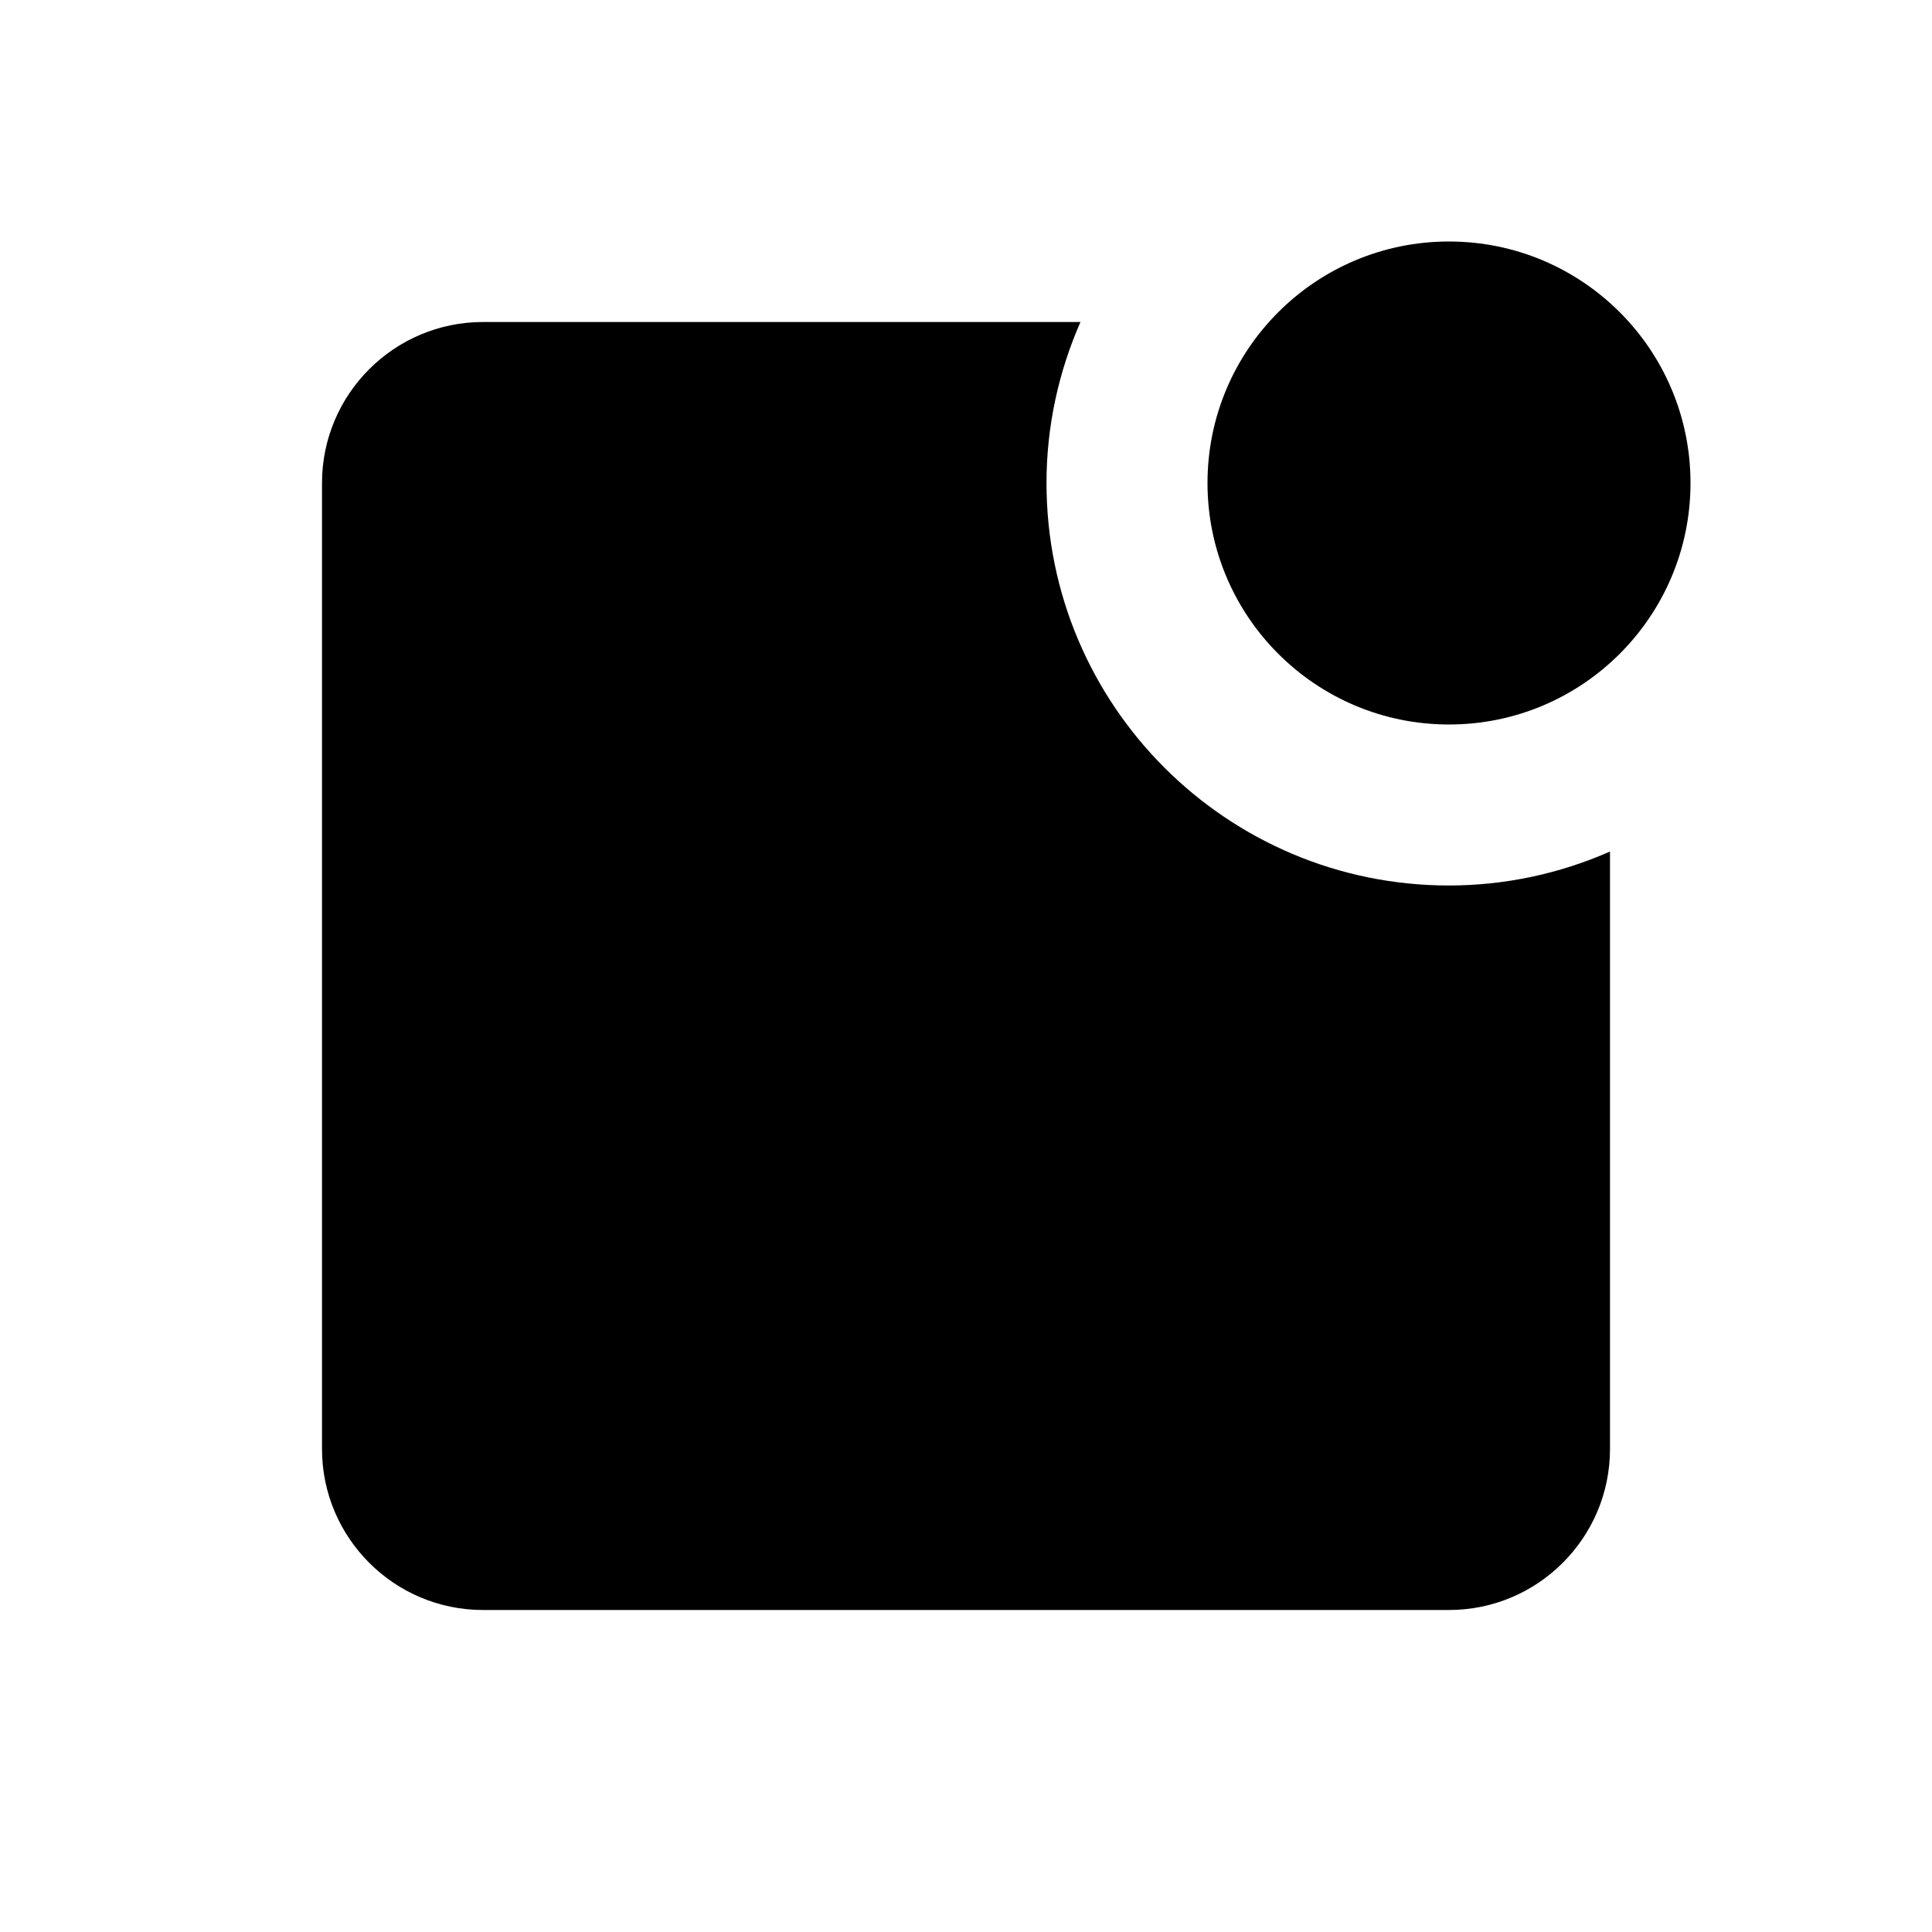
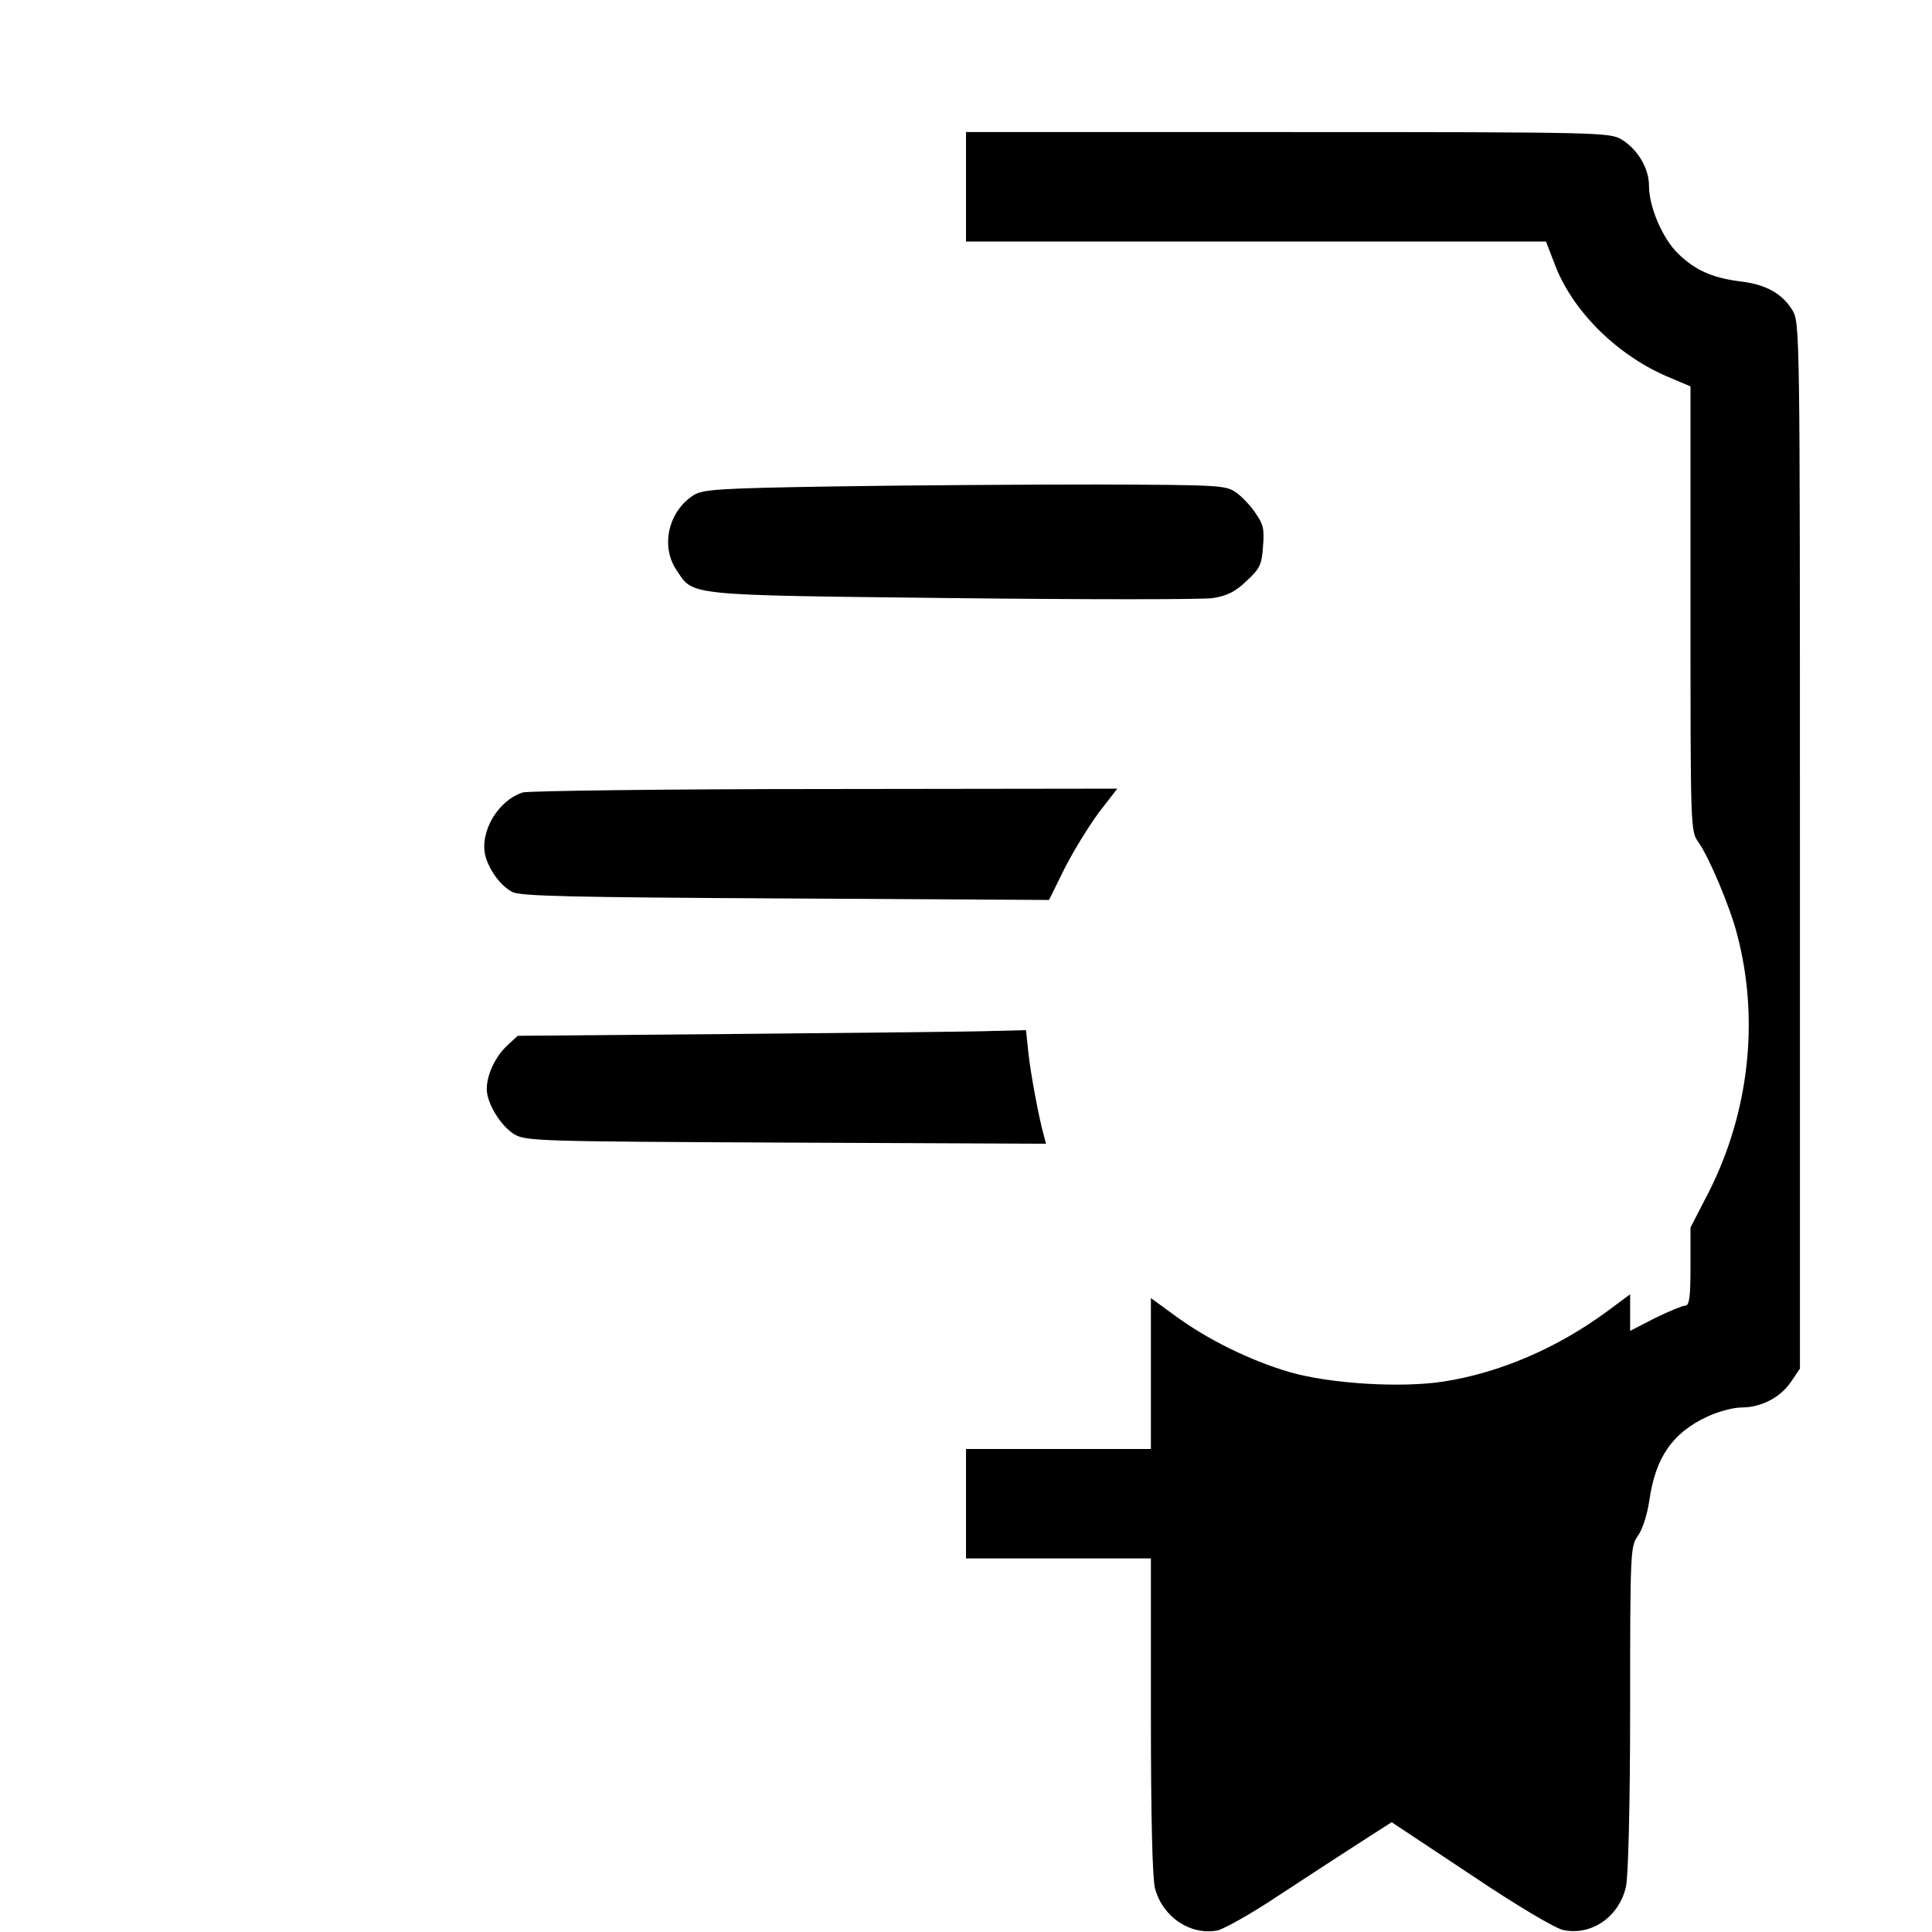
- <svg xmlns="http://www.w3.org/2000/svg" viewBox="0 0 24 24" style="fill: rgba(0, 0, 0, 1);transform: ;msFilter:;">
-   <circle cx="18" cy="6" r="3" />
-   <path d="M13 6c0-.712.153-1.387.422-2H6c-1.103 0-2 .897-2 2v12c0 1.103.897 2 2 2h12c1.103 0 2-.897 2-2v-7.422A4.962 4.962 0 0 1 18 11a5 5 0 0 1-5-5z" />
+ <svg xmlns="http://www.w3.org/2000/svg" version="1.0" width="512pt" height="512pt" viewBox="0 0 512 512" preserveAspectRatio="xMidYMid meet">
+   <g transform="translate(0,512) scale(0.1,-0.1)" fill="#000000" stroke="none">
+     <path d="M2560 4625 l0 -145 769 0 768 0 22 -57 c45 -123 161 -240 295 -299 l66 -28 0 -589 c0 -585 0 -589 21 -619 28 -39 85 -174 103 -246 59 -225 31 -470 -75 -680 l-49 -95 0 -104 c0 -81 -3 -103 -14 -103 -7 0 -43 -15 -80 -33 l-66 -34 0 49 0 48 -62 -46 c-132 -97 -284 -162 -431 -185 -113 -18 -304 -6 -410 25 -106 31 -220 88 -304 150 l-63 46 0 -200 0 -200 -245 0 -245 0 0 -145 0 -145 245 0 245 0 0 -417 c0 -270 4 -432 11 -458 21 -76 93 -124 165 -111 18 4 93 46 166 95 73 48 170 111 215 140 l81 52 211 -140 c122 -82 225 -143 245 -146 75 -15 147 36 165 115 6 27 11 215 11 473 0 415 1 429 20 456 12 16 25 55 31 95 16 113 61 179 154 222 28 13 68 24 90 24 53 0 104 27 132 69 l23 34 0 1386 c0 1365 0 1386 -20 1419 -27 44 -70 68 -136 76 -74 9 -121 29 -167 74 -41 40 -77 123 -77 180 0 46 -30 96 -72 122 -32 19 -52 20 -885 20 l-853 0 0 -145z" />
+     <path d="M2215 3831 c-316 -5 -354 -8 -378 -24 -66 -43 -87 -135 -44 -198 45 -68 18 -66 729 -74 354 -4 665 -4 692 0 38 6 60 17 89 45 35 32 41 43 44 91 4 45 1 60 -19 88 -12 19 -36 44 -51 55 -28 20 -40 21 -370 22 -188 0 -500 -2 -692 -5z" />
+     <path d="M1386 3020 c-65 -20 -115 -103 -100 -167 10 -39 41 -81 72 -97 22 -11 159 -14 724 -17 l698 -4 42 85 c24 47 65 113 91 148 l48 62 -773 -1 c-425 0 -786 -5 -802 -9z" />
+     <path d="M1963 2380 l-591 -5 -27 -25 c-32 -29 -55 -78 -55 -116 0 -38 37 -98 73 -120 31 -18 63 -19 721 -22 l688 -3 -6 23 c-12 42 -35 162 -41 221 l-6 57 -82 -2 c-45 -2 -348 -5 -674 -8z" />
+   </g>
</svg>
